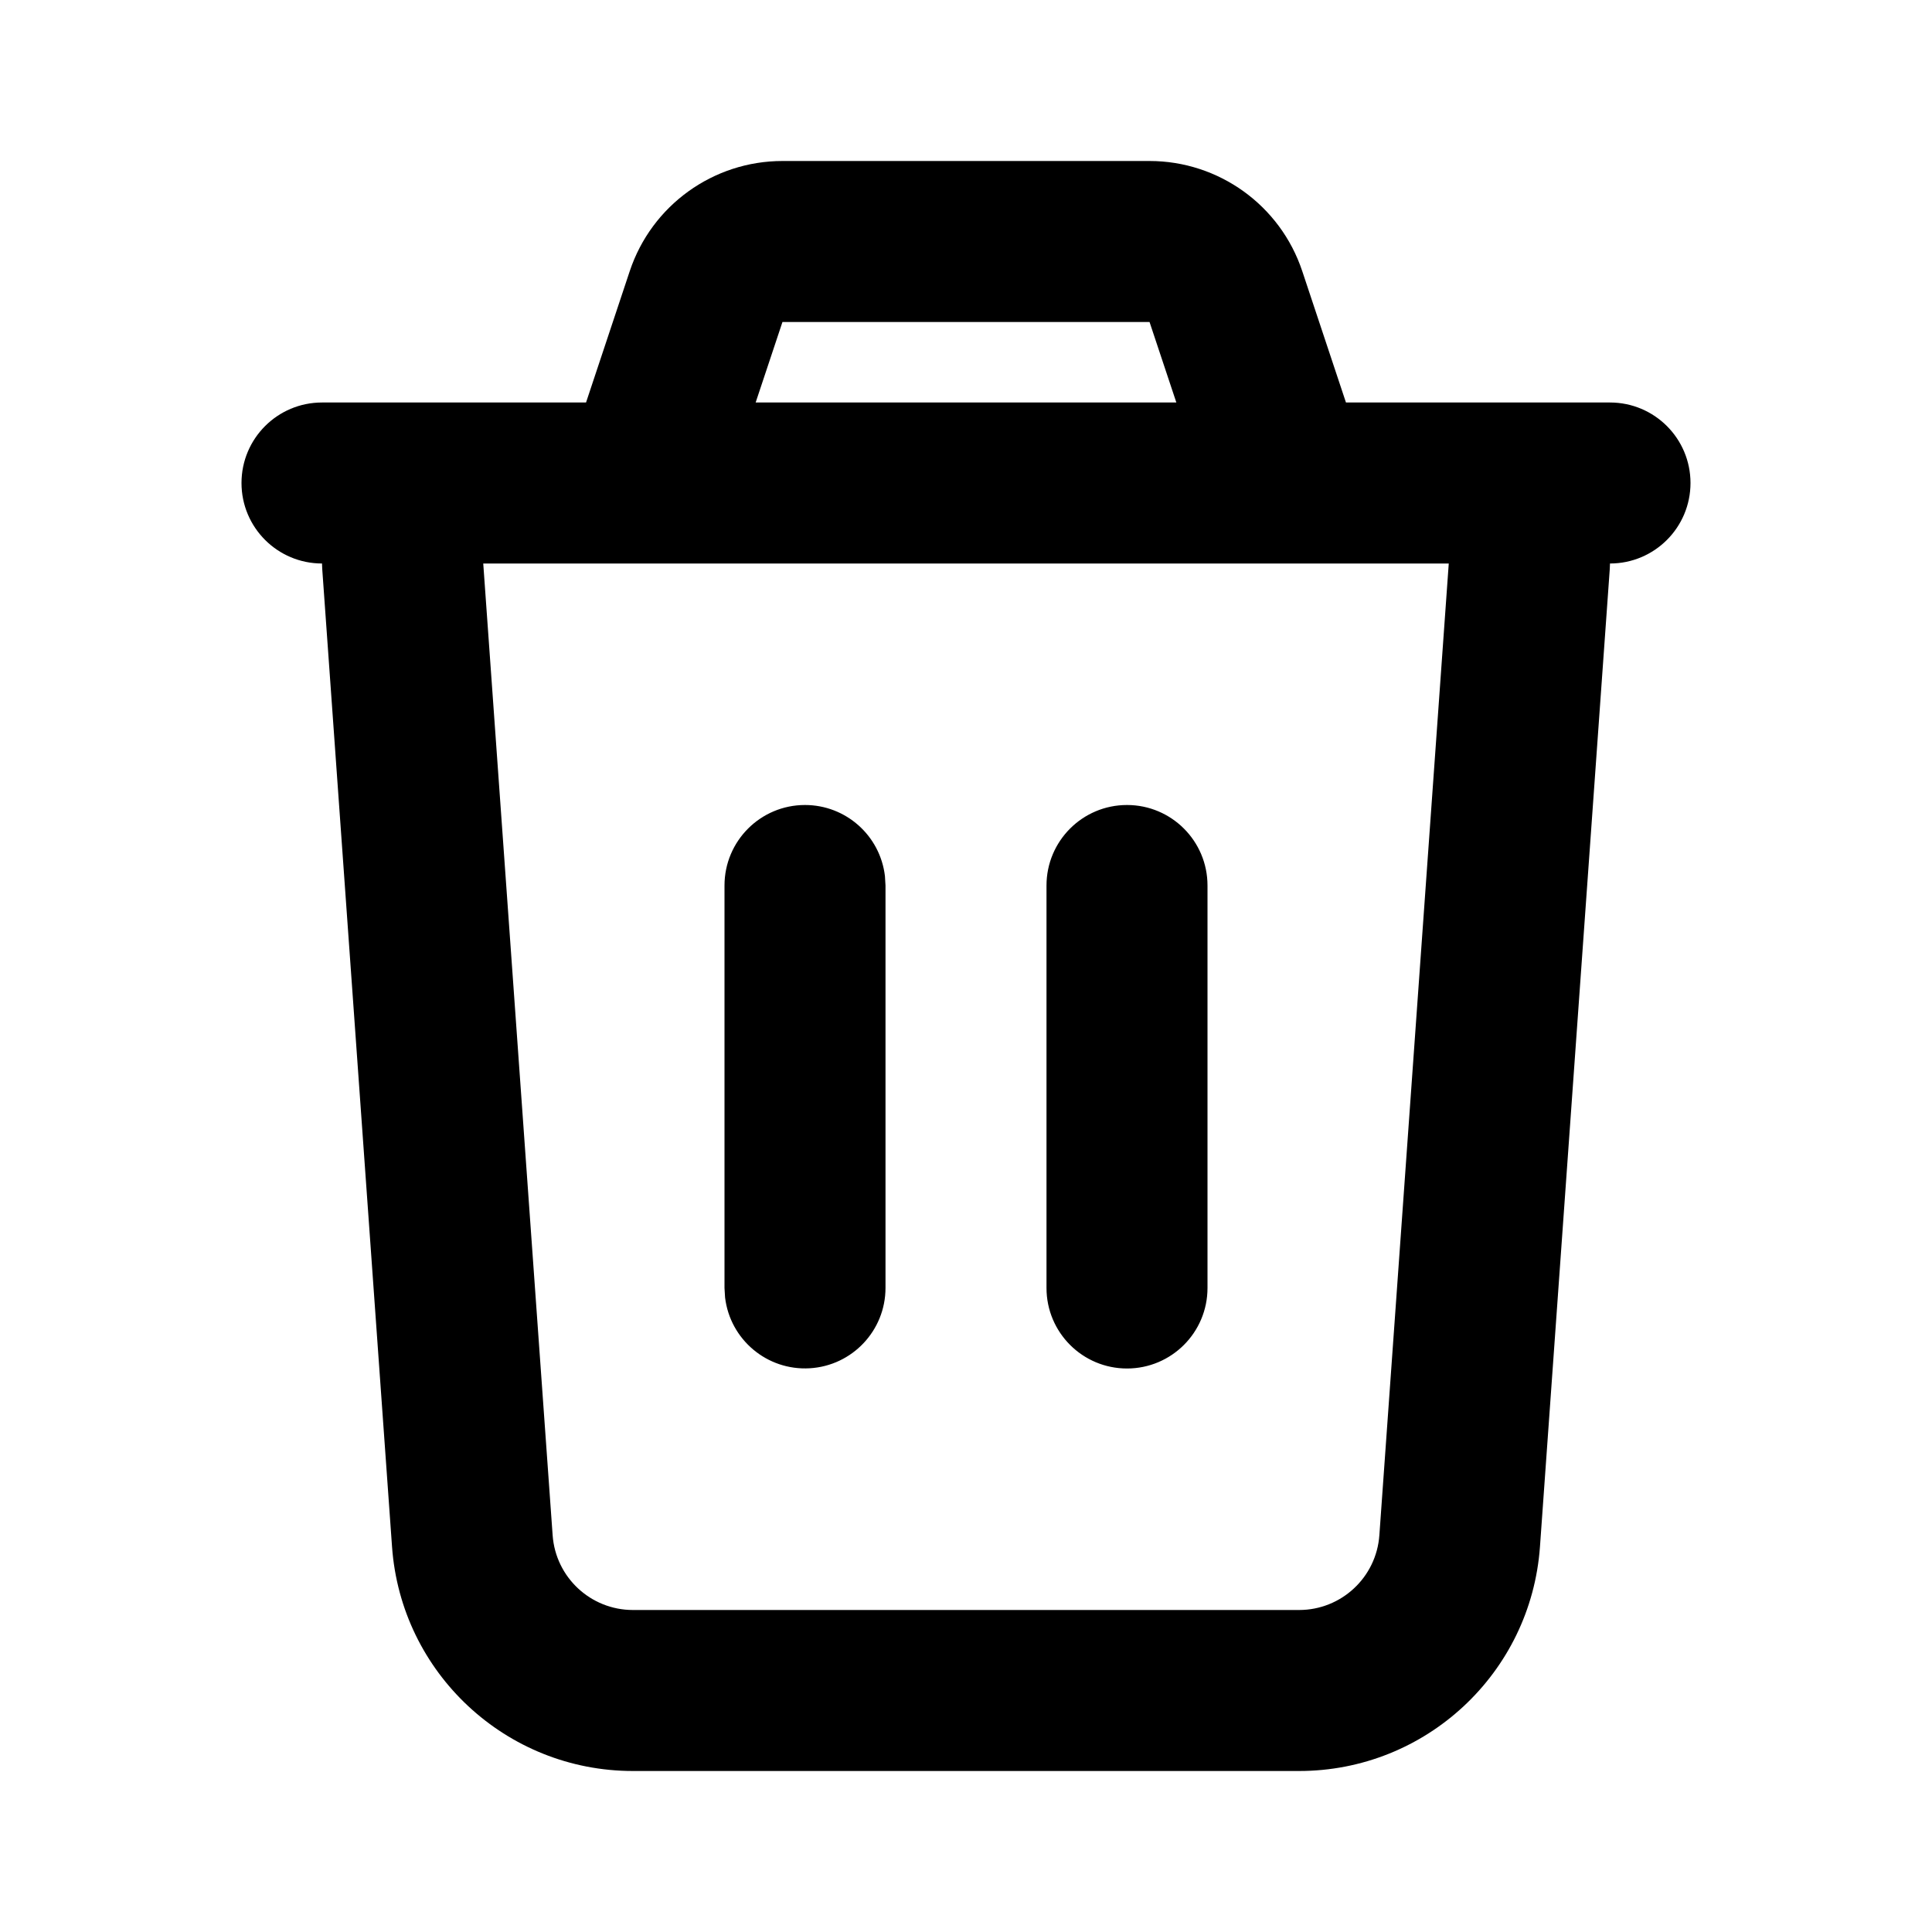
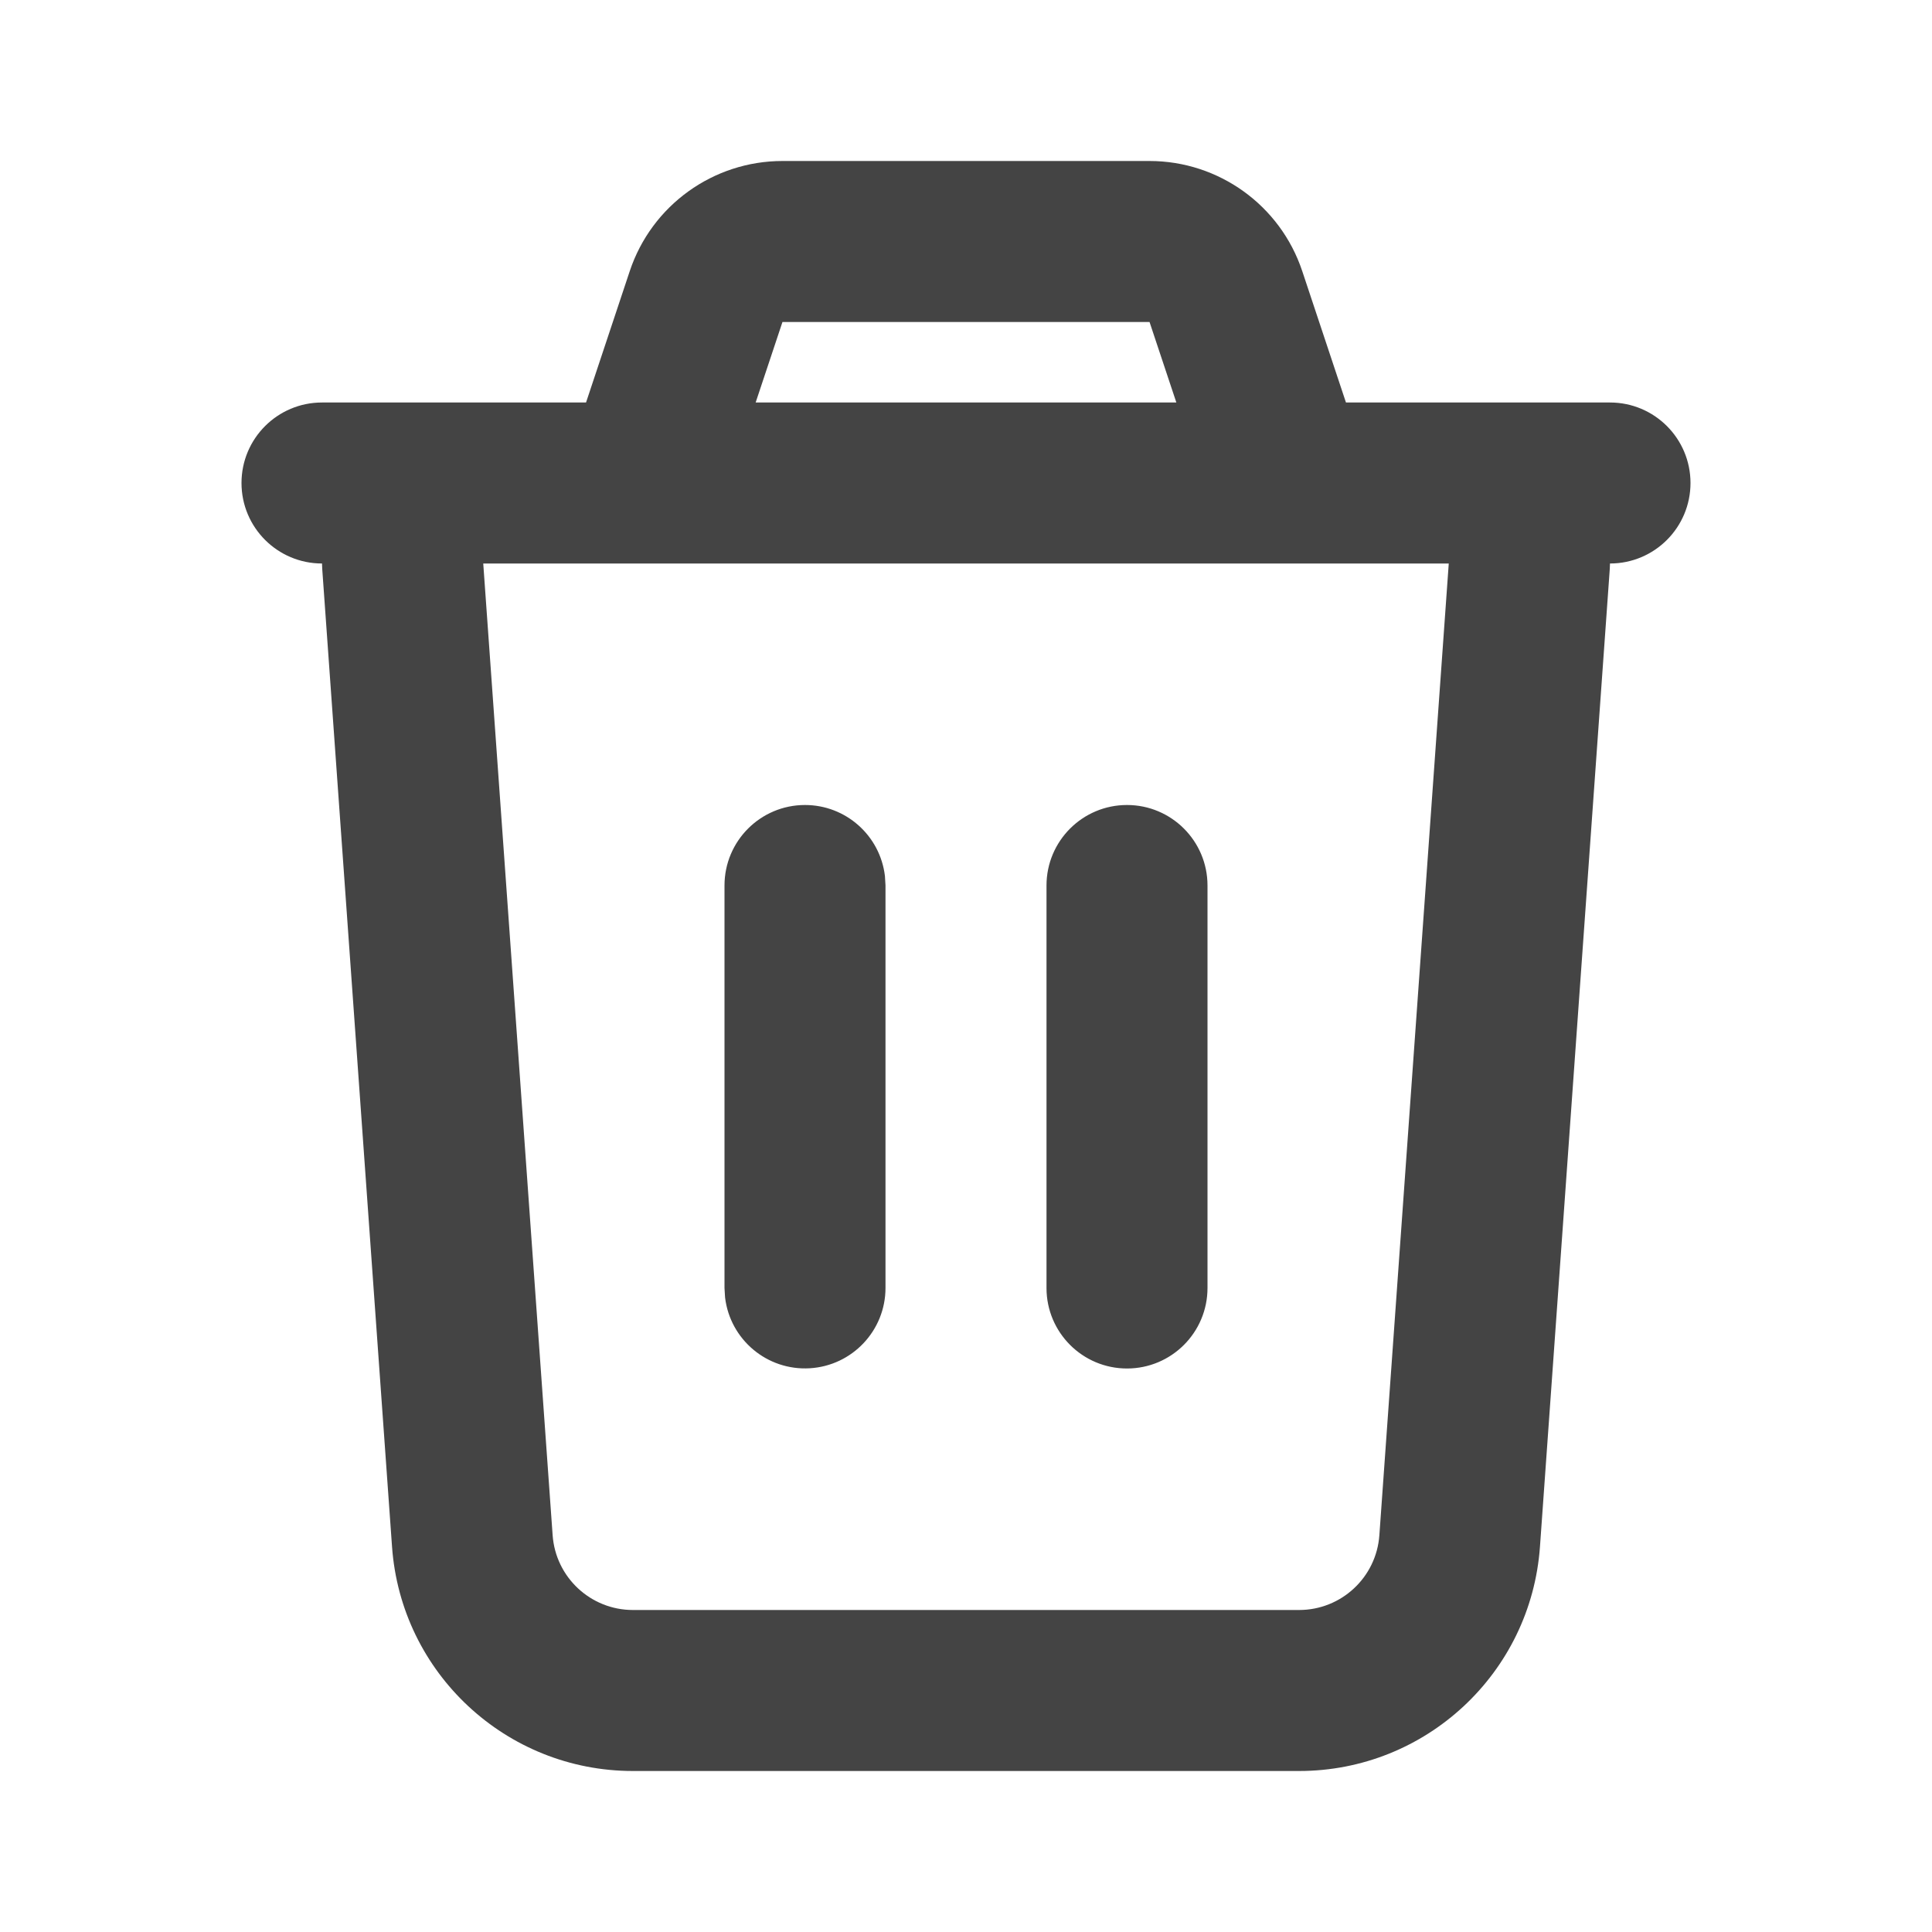
<svg xmlns="http://www.w3.org/2000/svg" width="32" height="32" viewBox="0 0 24 24">
  <g fill="none">
    <path d="m12.593 23.258l-.011.002l-.071.035l-.02.004l-.014-.004l-.071-.035q-.016-.005-.024.005l-.004.01l-.017.428l.005.02l.01.013l.104.074l.015.004l.012-.004l.104-.074l.012-.016l.004-.017l-.017-.427q-.004-.016-.017-.018m.265-.113l-.013.002l-.185.093l-.01.01l-.003.011l.018.43l.005.012l.008.007l.201.093q.019.005.029-.008l.004-.014l-.034-.614q-.005-.018-.02-.022m-.715.002a.02.02 0 0 0-.027.006l-.006.014l-.034.614q.001.018.017.024l.015-.002l.201-.093l.01-.008l.004-.011l.017-.43l-.003-.012l-.01-.01z" />
-     <path fill="currentColor" d="M14.28 2a2 2 0 0 1 1.897 1.368L16.72 5H20a1 1 0 1 1 0 2l-.003.071l-.867 12.143A3 3 0 0 1 16.138 22H7.862a3 3 0 0 1-2.992-2.786L4.003 7.07L4 7a1 1 0 0 1 0-2h3.28l.543-1.632A2 2 0 0 1 9.721 2zm3.717 5H6.003l.862 12.071a1 1 0 0 0 .997.929h8.276a1 1 0 0 0 .997-.929zM10 10a1 1 0 0 1 .993.883L11 11v5a1 1 0 0 1-1.993.117L9 16v-5a1 1 0 0 1 1-1m4 0a1 1 0 0 1 1 1v5a1 1 0 1 1-2 0v-5a1 1 0 0 1 1-1m.28-6H9.72l-.333 1h5.226z" />
+     <path fill="#444444" d="M14.28 2a2 2 0 0 1 1.897 1.368L16.72 5H20a1 1 0 1 1 0 2l-.003.071l-.867 12.143A3 3 0 0 1 16.138 22H7.862a3 3 0 0 1-2.992-2.786L4.003 7.07L4 7a1 1 0 0 1 0-2h3.28l.543-1.632A2 2 0 0 1 9.721 2zm3.717 5H6.003l.862 12.071a1 1 0 0 0 .997.929h8.276a1 1 0 0 0 .997-.929zM10 10a1 1 0 0 1 .993.883L11 11v5a1 1 0 0 1-1.993.117L9 16v-5a1 1 0 0 1 1-1m4 0a1 1 0 0 1 1 1v5a1 1 0 1 1-2 0v-5a1 1 0 0 1 1-1m.28-6H9.72l-.333 1h5.226z" />
  </g>
</svg>
